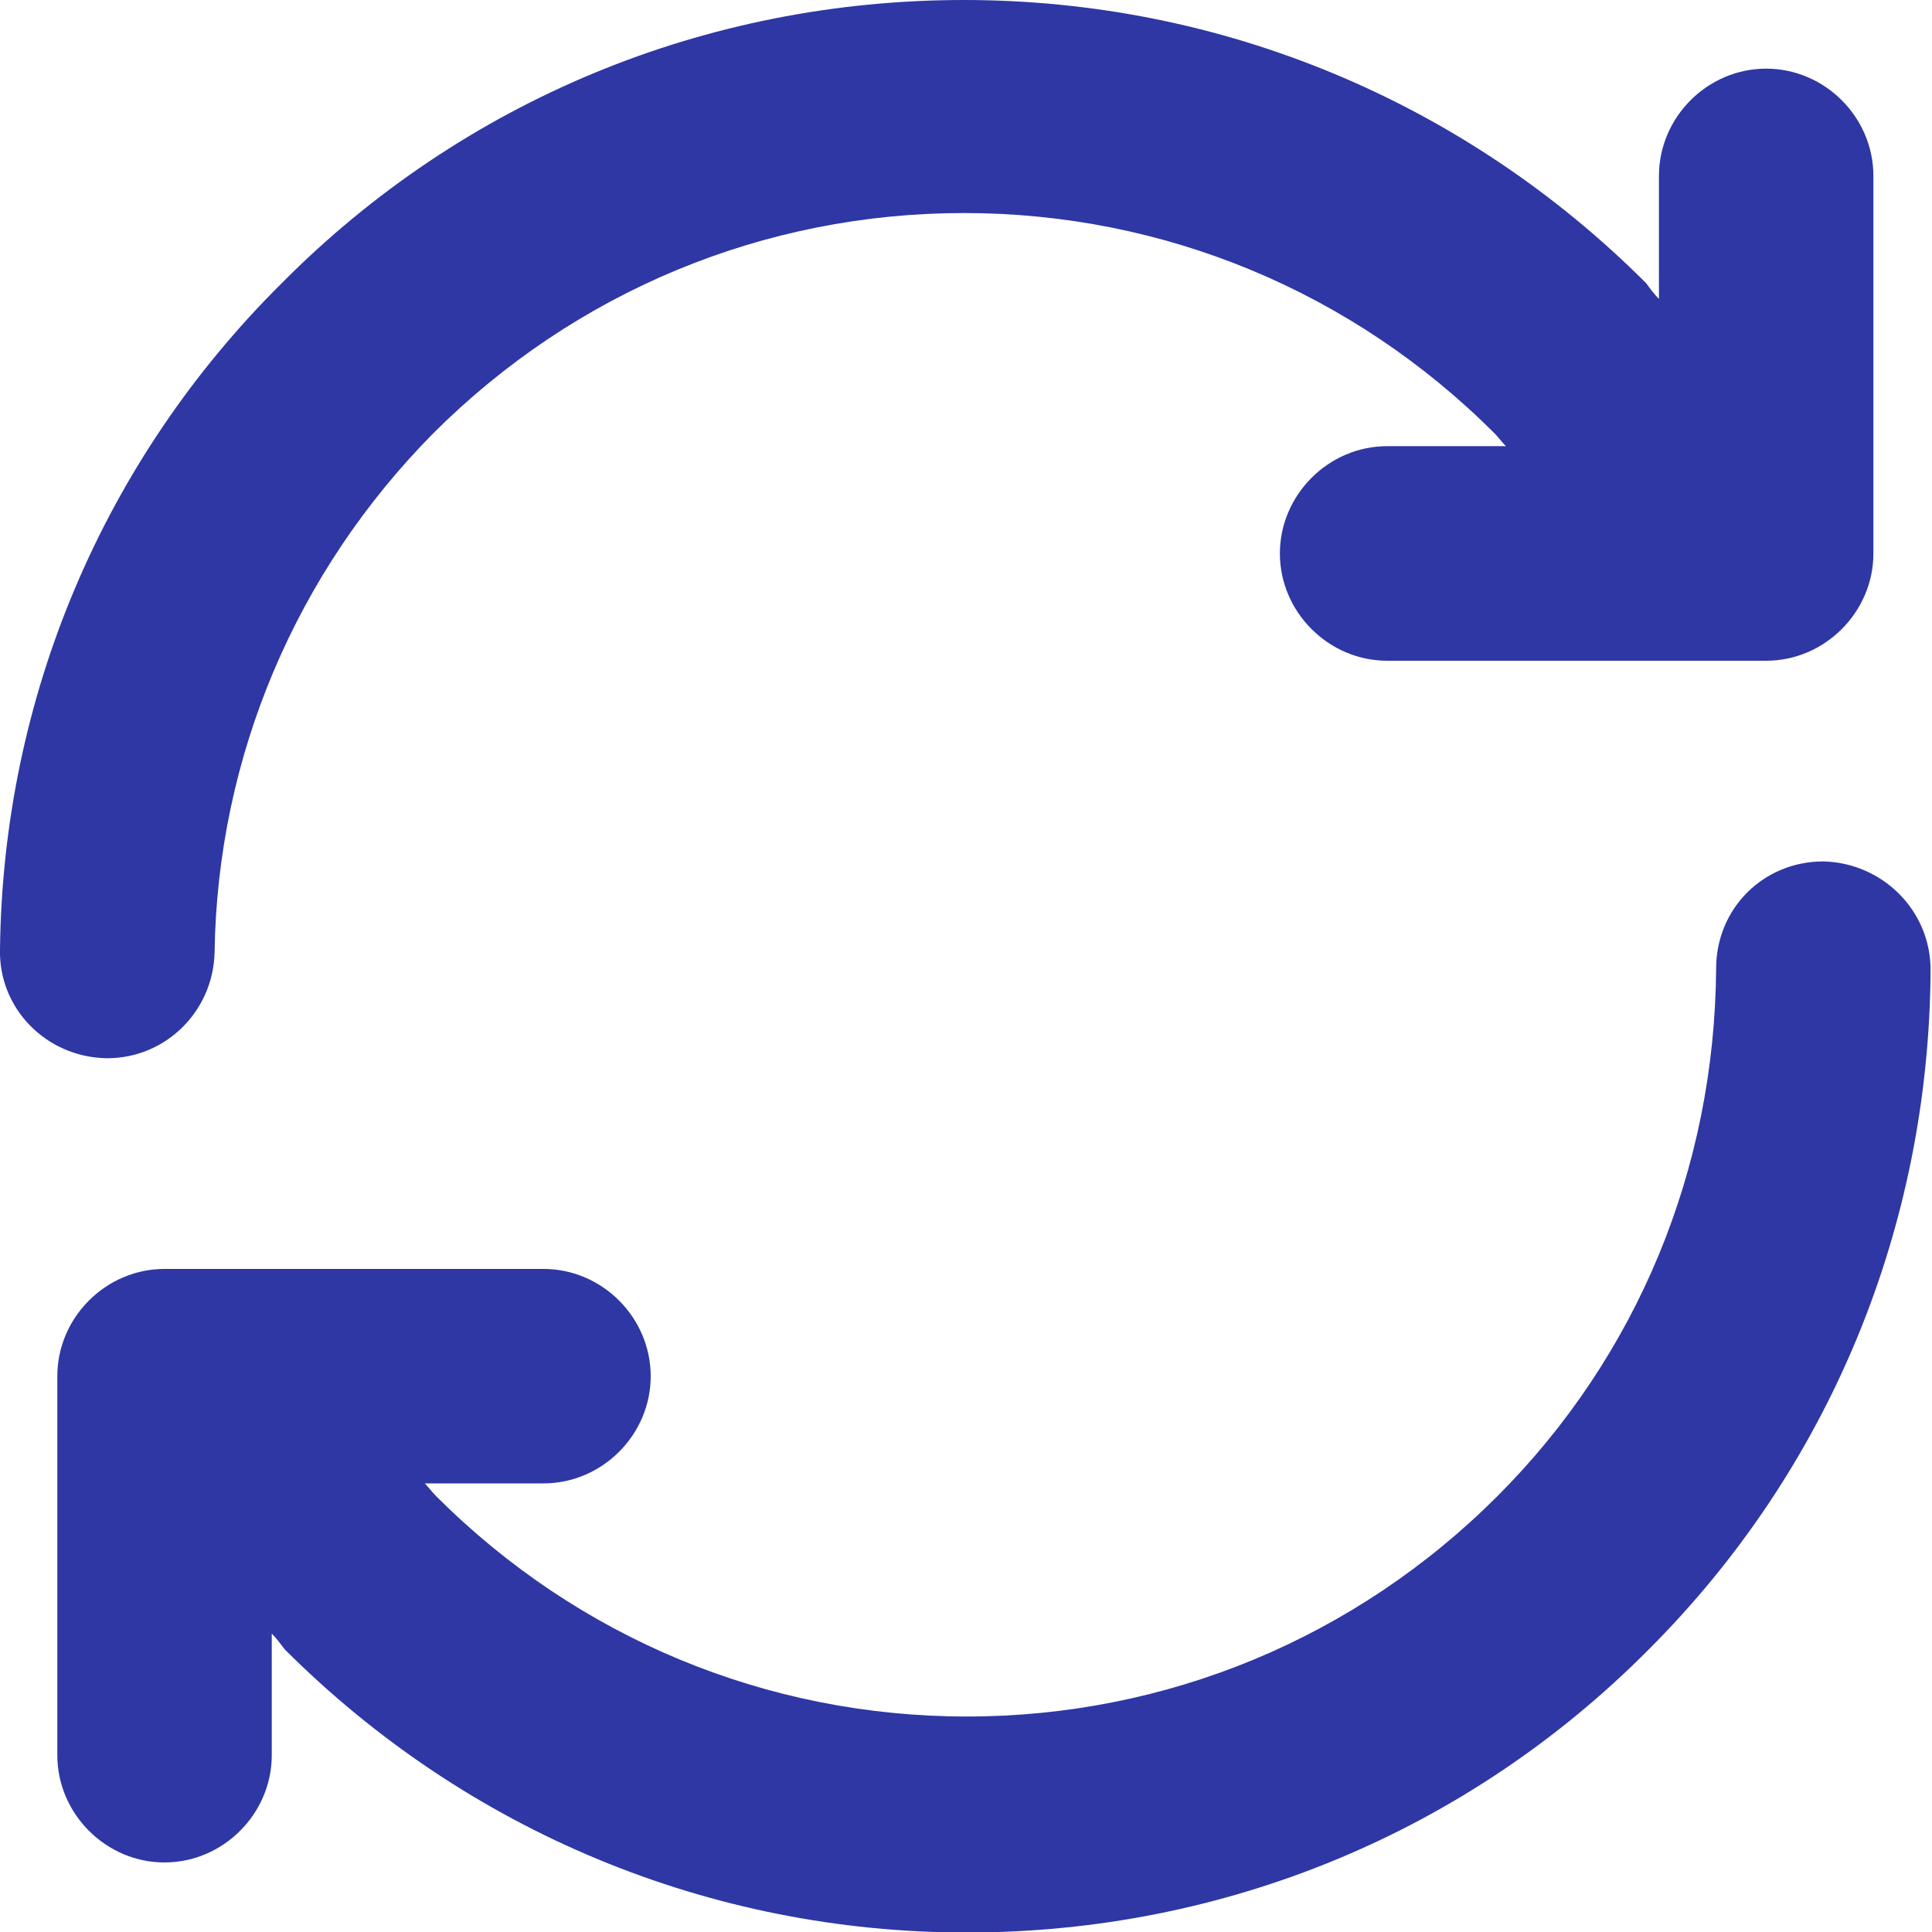
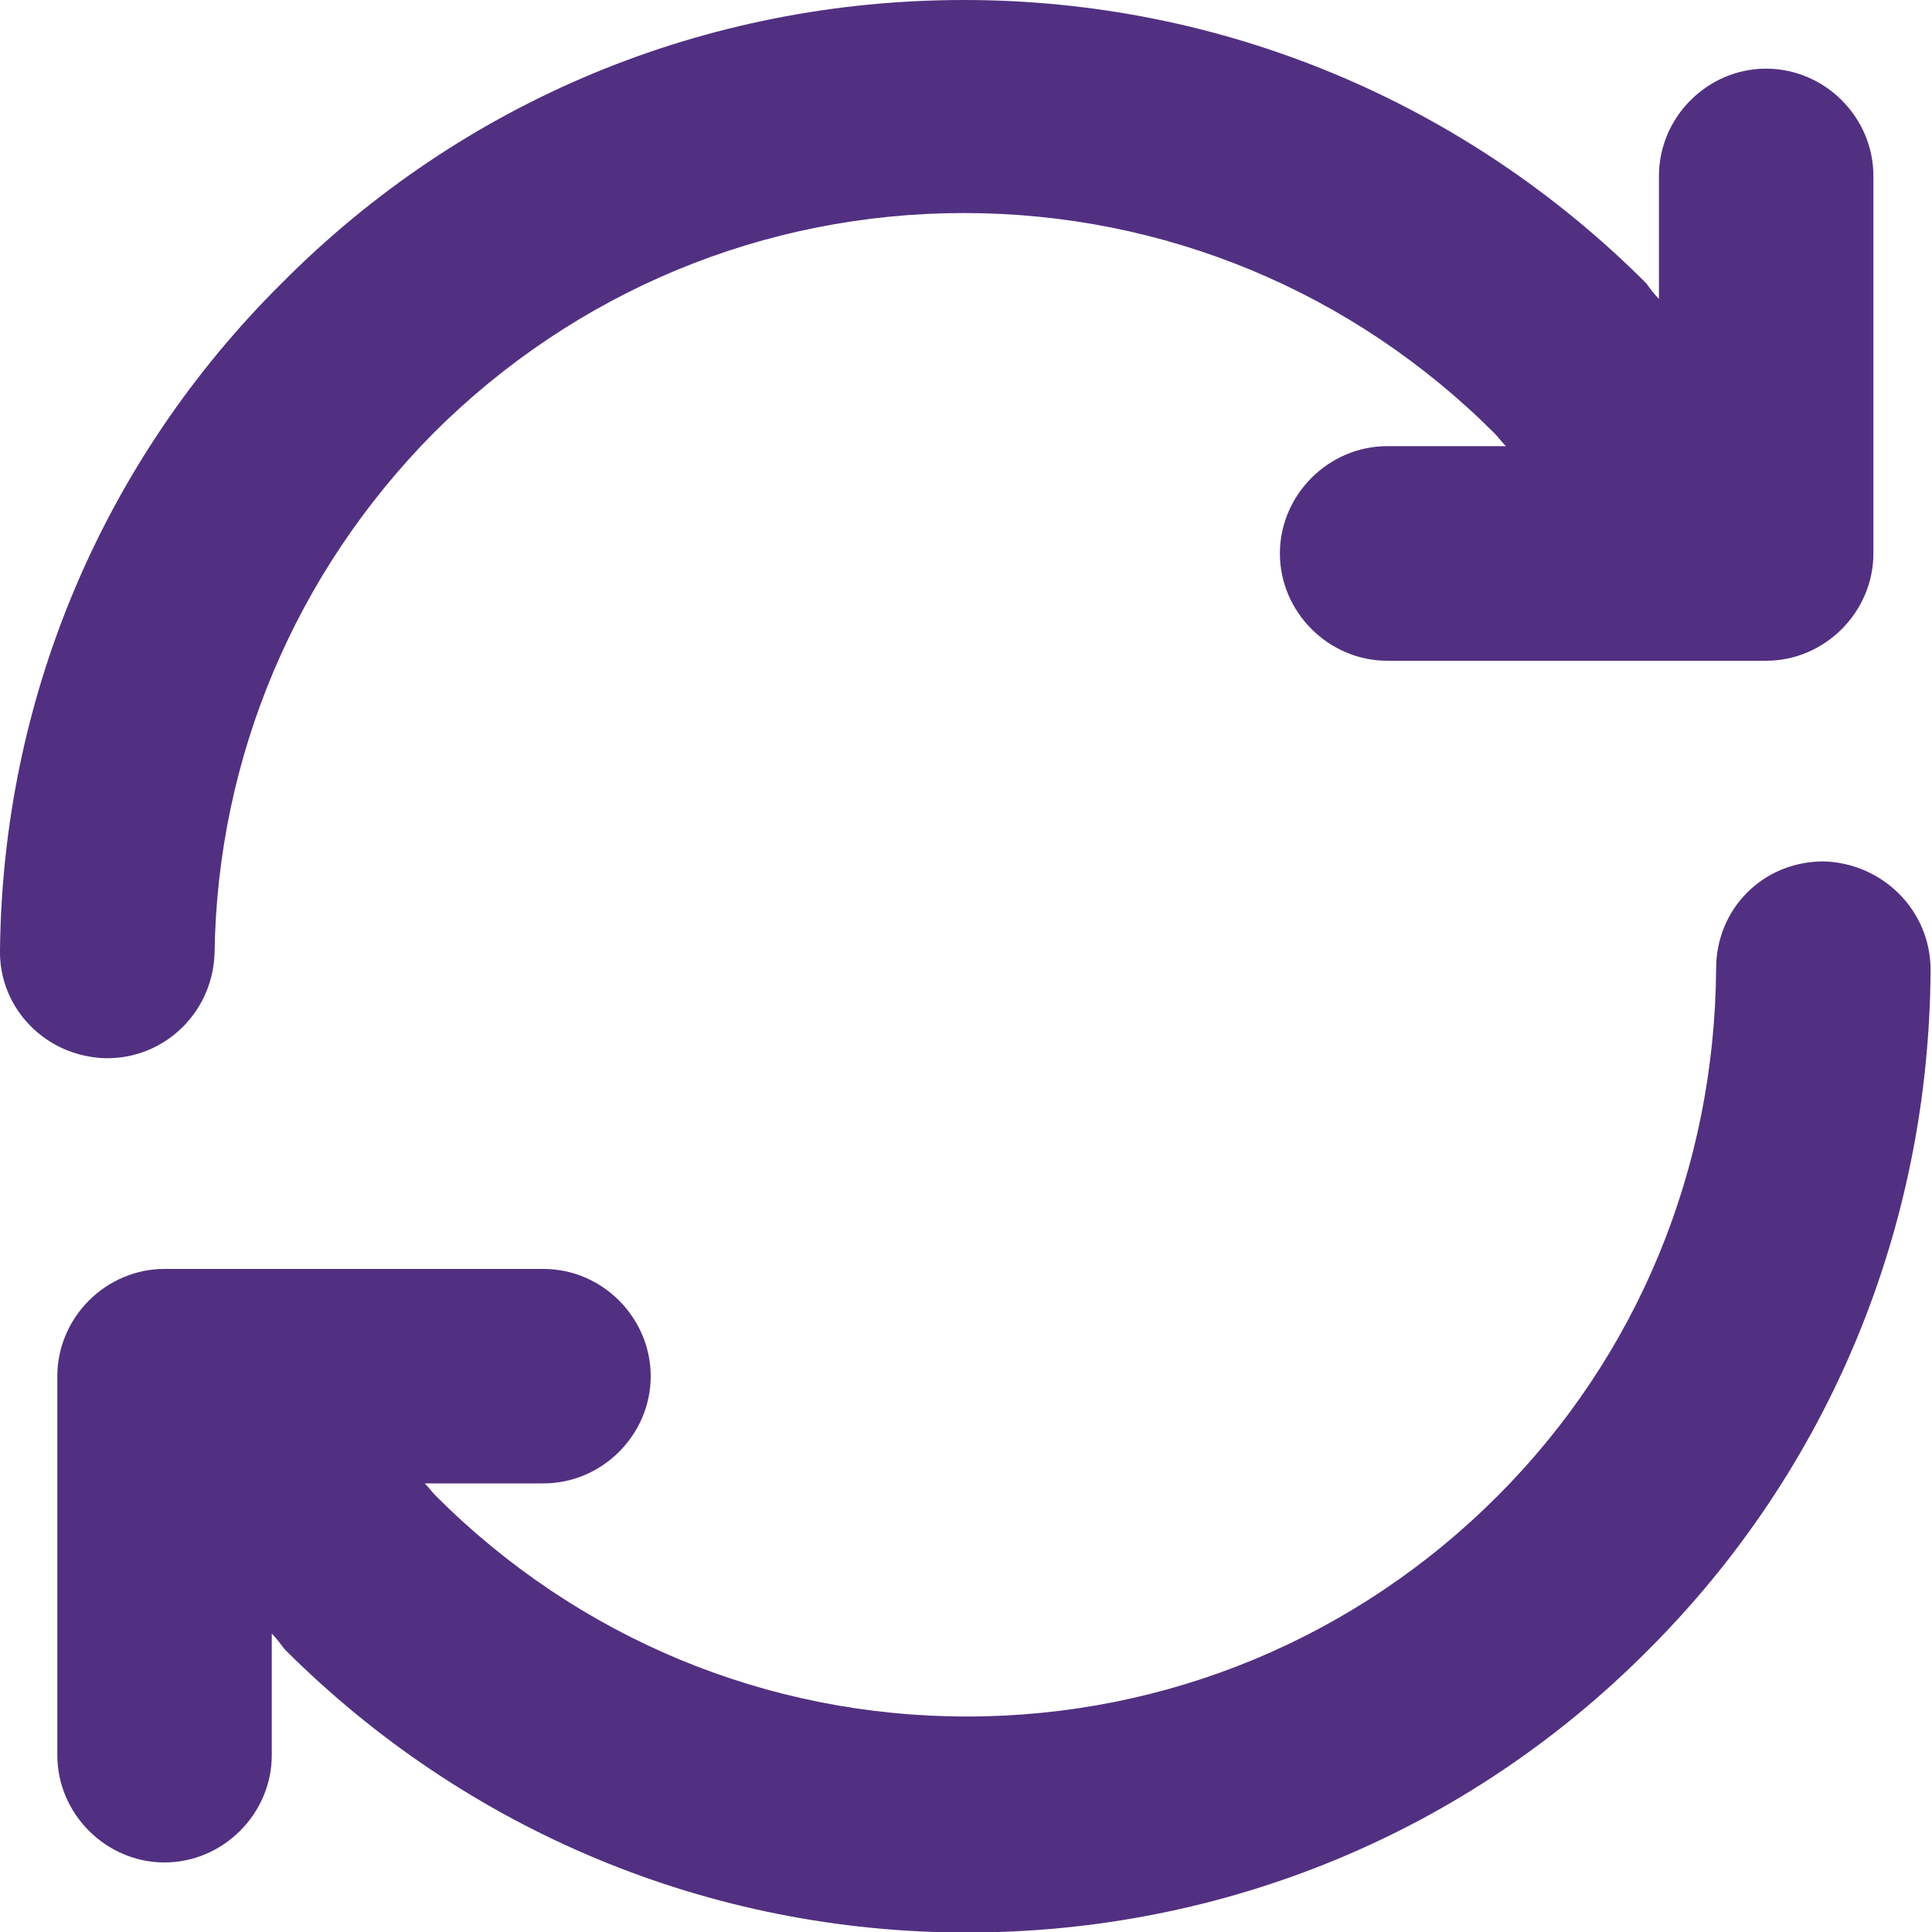
<svg xmlns="http://www.w3.org/2000/svg" width="15" height="15" viewBox="0 0 15 15" fill="none">
-   <path d="M14.157 6.688C13.69 6.688 13.324 7.054 13.324 7.52C13.313 9.075 12.713 10.529 11.625 11.617C10.526 12.716 9.06 13.327 7.506 13.327C5.952 13.327 4.486 12.716 3.387 11.617C3.354 11.584 3.331 11.551 3.298 11.517H4.22C4.675 11.517 5.052 11.14 5.052 10.685C5.052 10.229 4.675 9.852 4.22 9.852H1.277C0.822 9.852 0.445 10.229 0.445 10.685V13.627C0.445 14.082 0.822 14.46 1.277 14.46C1.733 14.46 2.11 14.082 2.11 13.627V12.683C2.143 12.716 2.177 12.761 2.21 12.805C3.62 14.215 5.508 15.004 7.506 15.004C9.505 15.004 11.392 14.226 12.802 12.805C14.201 11.406 14.978 9.53 14.989 7.531C14.989 7.065 14.612 6.699 14.157 6.688Z" fill="#2E37A4" />
-   <path d="M0.833 8.216C1.288 8.216 1.655 7.85 1.666 7.395C1.688 5.873 2.299 4.441 3.364 3.364C4.464 2.265 5.929 1.654 7.484 1.654C9.038 1.654 10.504 2.265 11.603 3.364C11.636 3.397 11.658 3.431 11.692 3.464H10.77C10.315 3.464 9.937 3.842 9.937 4.297C9.937 4.752 10.315 5.13 10.77 5.13H13.712C14.168 5.13 14.545 4.752 14.545 4.297V1.366C14.545 0.91 14.168 0.533 13.712 0.533C13.257 0.533 12.88 0.91 12.88 1.366V2.321C12.846 2.287 12.813 2.243 12.78 2.198C11.37 0.788 9.482 0 7.484 0C5.485 0 3.598 0.777 2.188 2.198C0.8 3.575 0.022 5.418 0 7.372C-0.011 7.828 0.356 8.205 0.822 8.216C0.833 8.216 0.833 8.216 0.833 8.216Z" fill="#2E37A4" />
+   <path d="M14.157 6.688C13.69 6.688 13.324 7.054 13.324 7.52C13.313 9.075 12.713 10.529 11.625 11.617C10.526 12.716 9.06 13.327 7.506 13.327C5.952 13.327 4.486 12.716 3.387 11.617C3.354 11.584 3.331 11.551 3.298 11.517H4.22C4.675 11.517 5.052 11.14 5.052 10.685C5.052 10.229 4.675 9.852 4.22 9.852H1.277C0.822 9.852 0.445 10.229 0.445 10.685V13.627C0.445 14.082 0.822 14.46 1.277 14.46C1.733 14.46 2.11 14.082 2.11 13.627V12.683C2.143 12.716 2.177 12.761 2.21 12.805C3.62 14.215 5.508 15.004 7.506 15.004C9.505 15.004 11.392 14.226 12.802 12.805C14.201 11.406 14.978 9.53 14.989 7.531C14.989 7.065 14.612 6.699 14.157 6.688Z" fill="#513081" />
+   <path d="M0.833 8.216C1.288 8.216 1.655 7.85 1.666 7.395C1.688 5.873 2.299 4.441 3.364 3.364C4.464 2.265 5.929 1.654 7.484 1.654C9.038 1.654 10.504 2.265 11.603 3.364C11.636 3.397 11.658 3.431 11.692 3.464H10.77C10.315 3.464 9.937 3.842 9.937 4.297C9.937 4.752 10.315 5.13 10.77 5.13H13.712C14.168 5.13 14.545 4.752 14.545 4.297V1.366C14.545 0.91 14.168 0.533 13.712 0.533C13.257 0.533 12.88 0.91 12.88 1.366V2.321C12.846 2.287 12.813 2.243 12.78 2.198C11.37 0.788 9.482 0 7.484 0C5.485 0 3.598 0.777 2.188 2.198C0.8 3.575 0.022 5.418 0 7.372C-0.011 7.828 0.356 8.205 0.822 8.216C0.833 8.216 0.833 8.216 0.833 8.216Z" fill="#513081" />
</svg>
